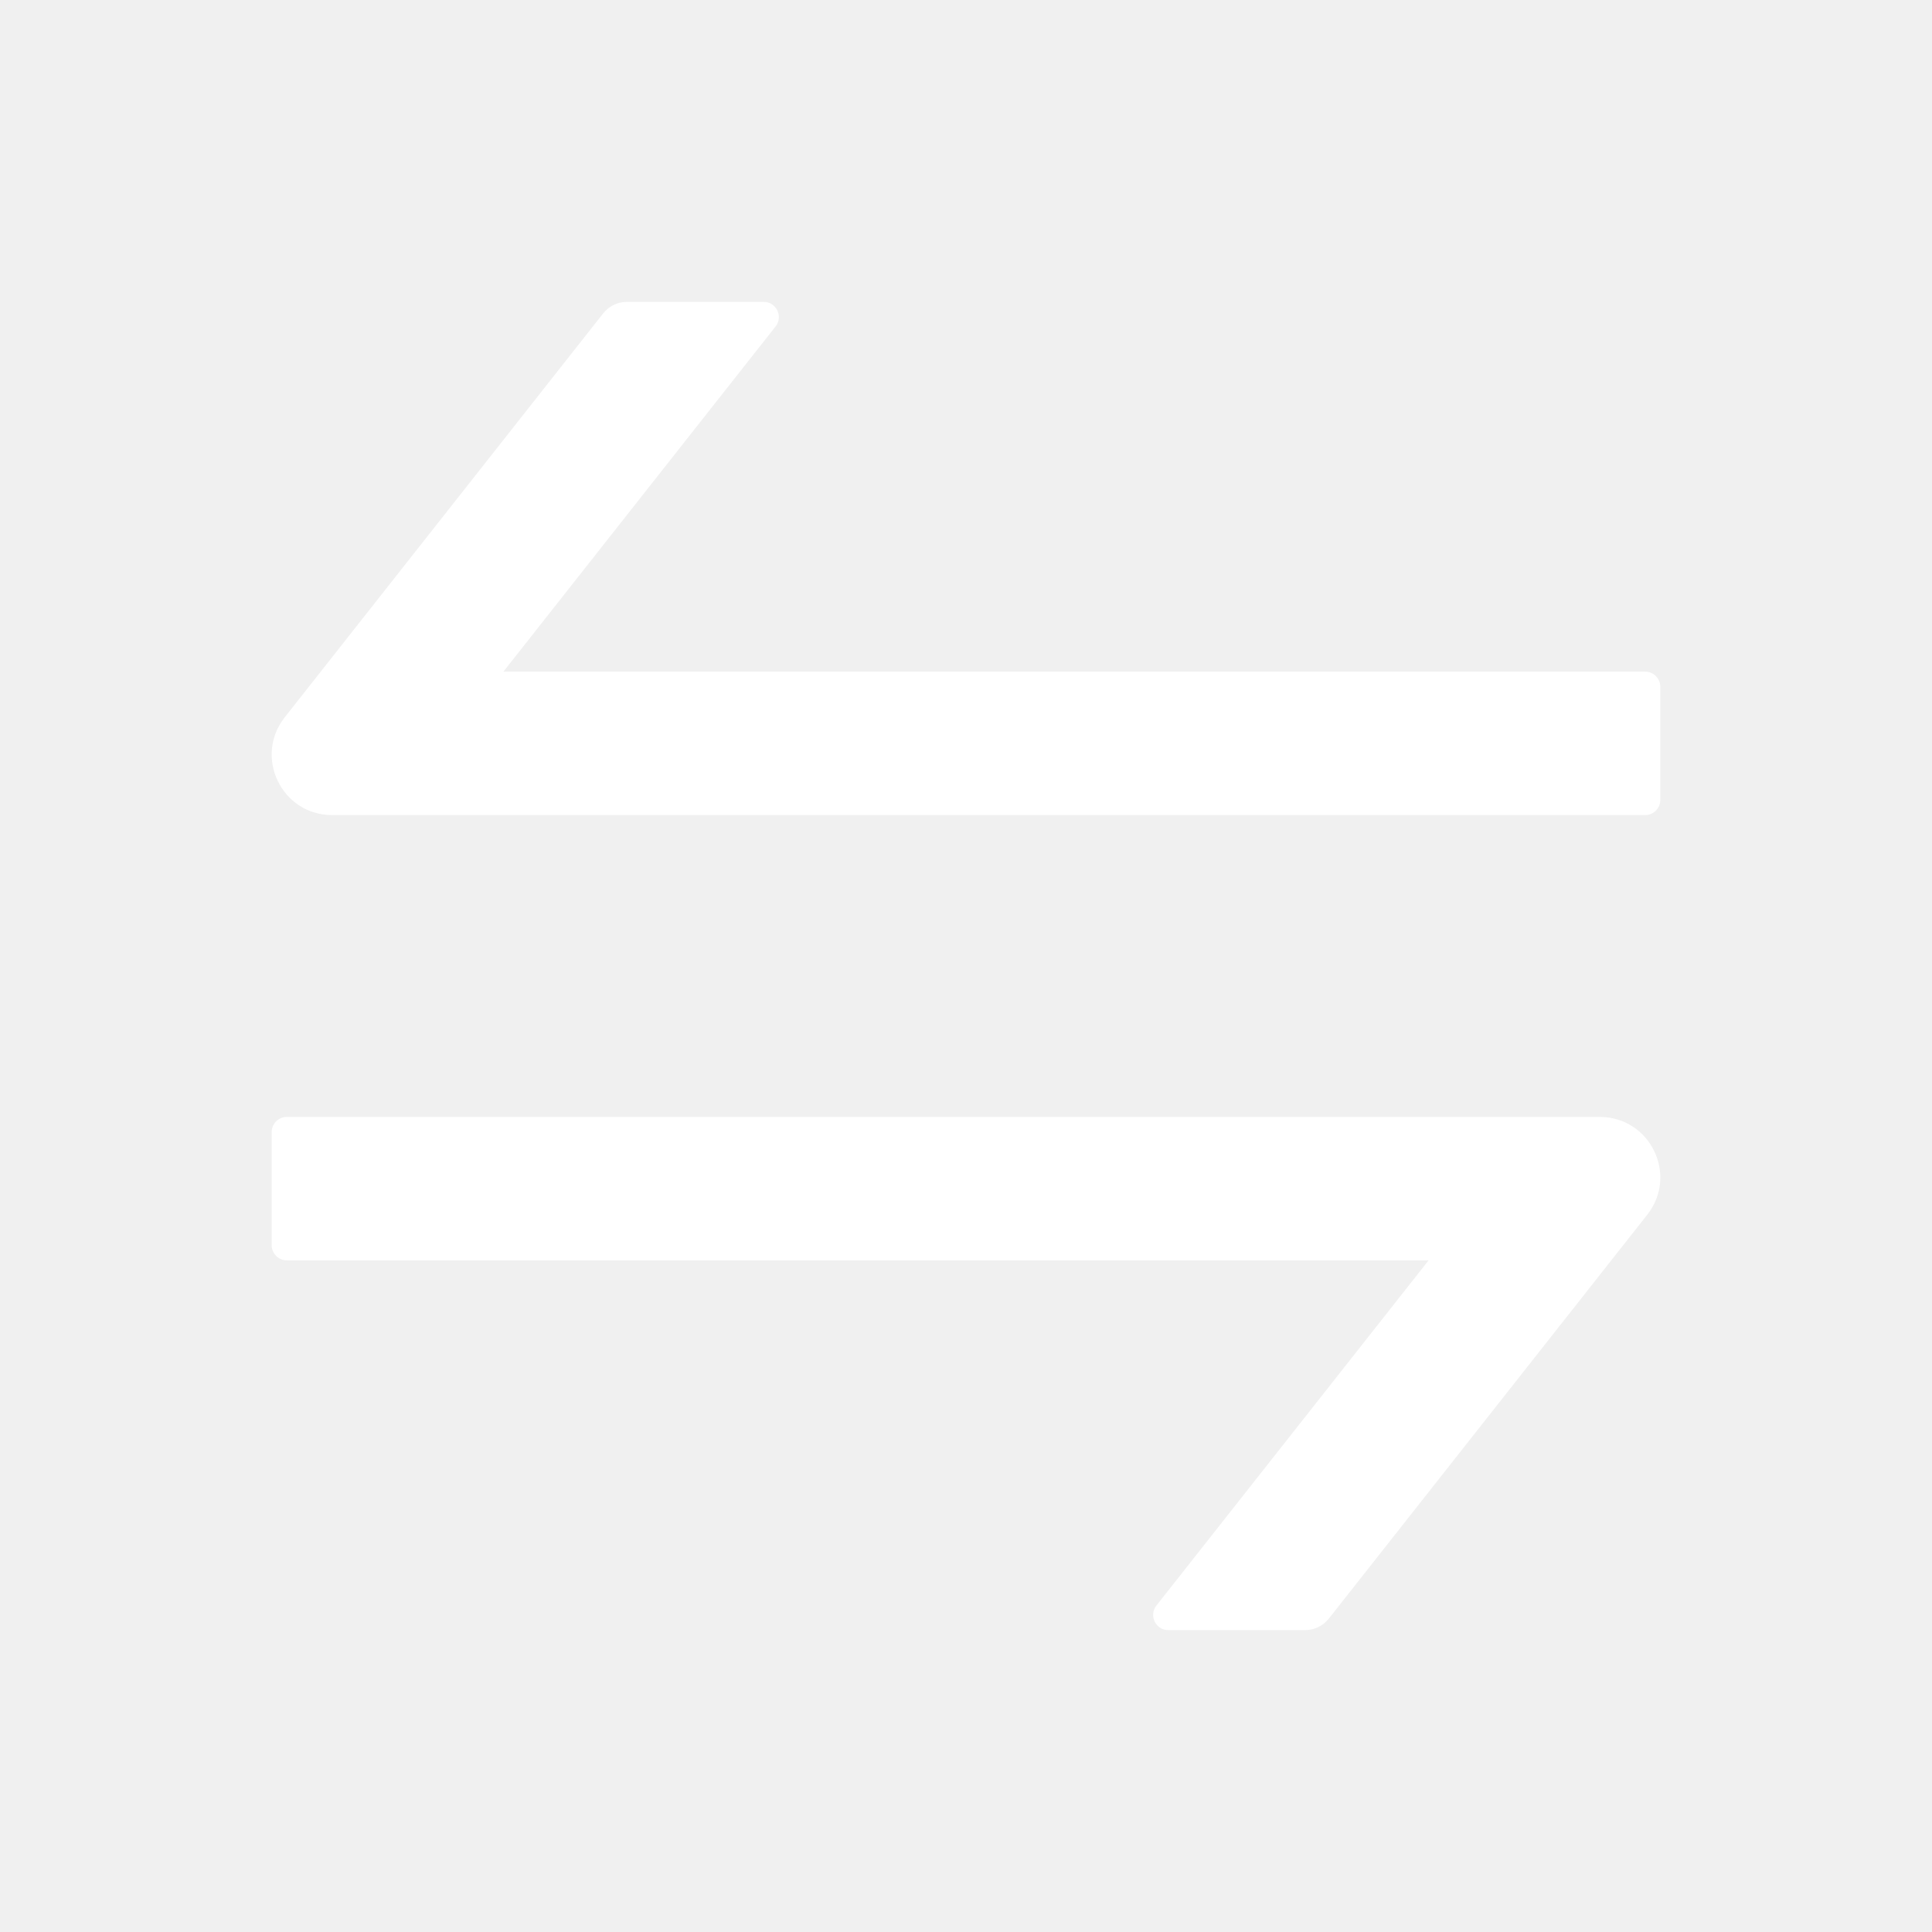
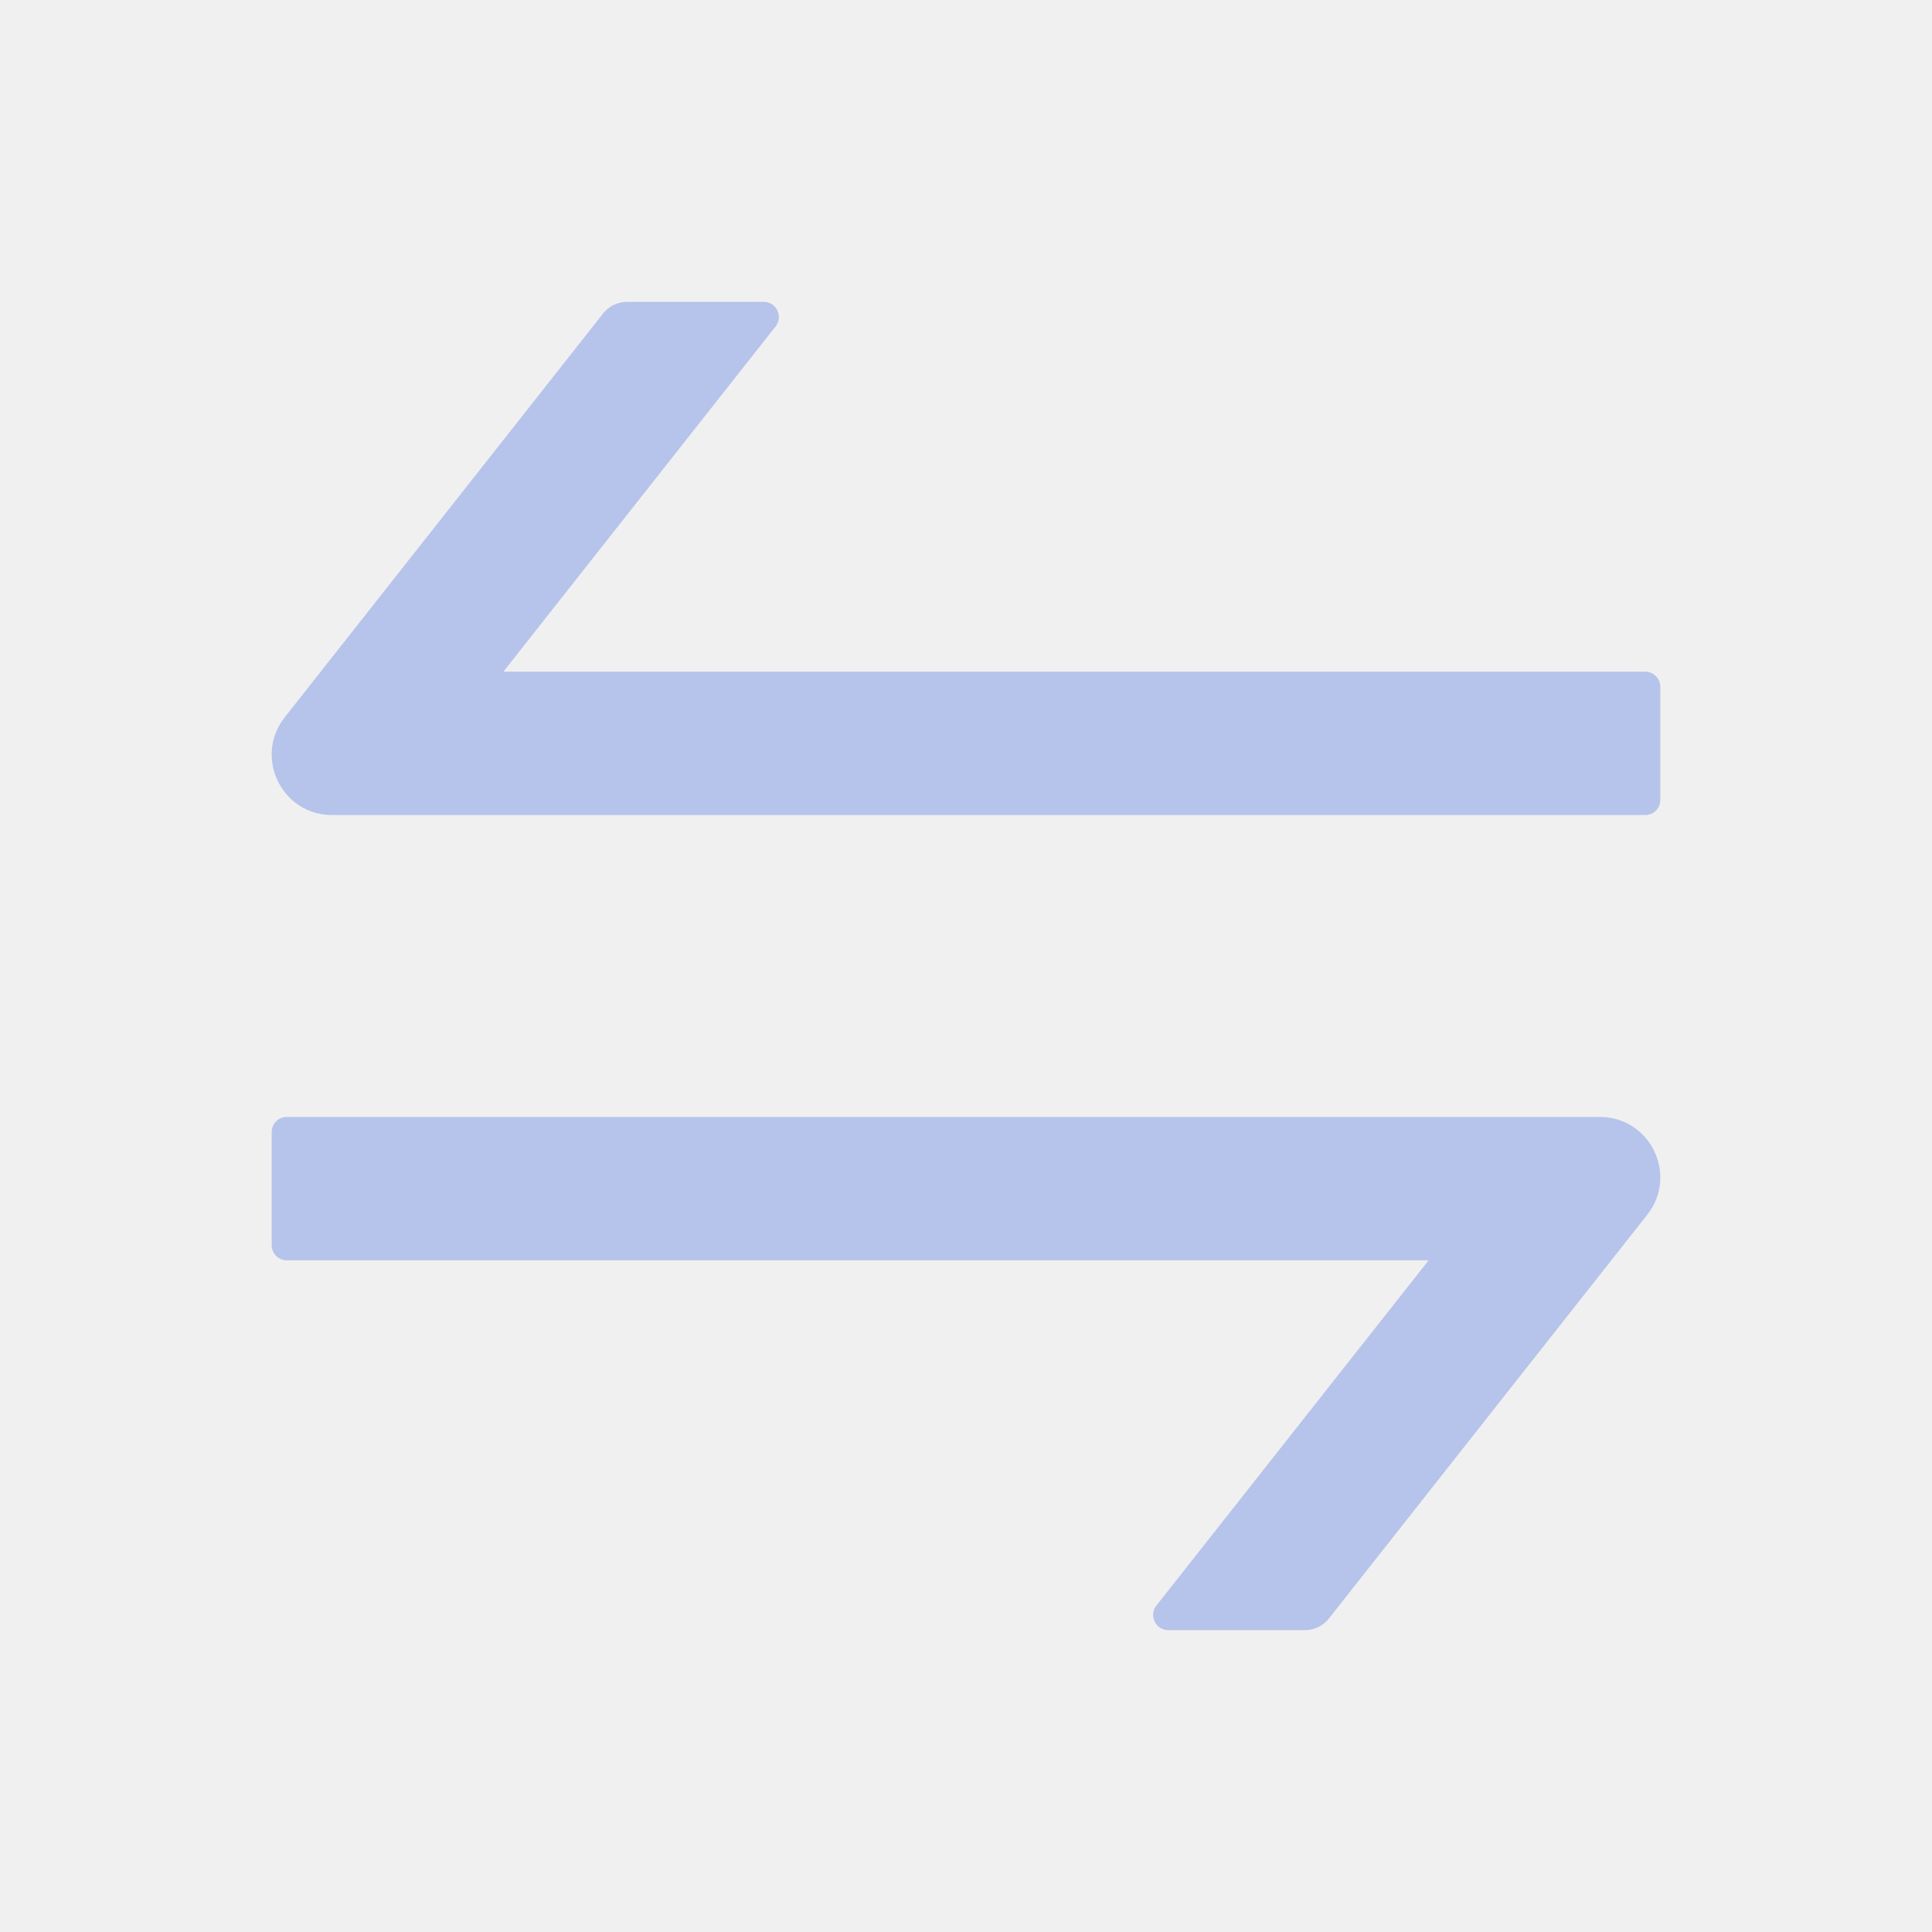
<svg xmlns="http://www.w3.org/2000/svg" viewBox="0 0 1024 1024">
-   <path d="M847.9 592H152c-4.4 0-8 3.6-8 8v60c0 4.4 3.6 8 8 8h605.2L612.9 851c-4.1 5.2-.4 13 6.3 13h72.5c4.9 0 9.5-2.2 12.6-6.1l168.8-214.1c16.5-21 1.6-51.8-25.2-51.8zM872 356H266.8l144.3-183c4.1-5.2.4-13-6.3-13h-72.5c-4.9 0-9.5 2.2-12.6 6.1L150.9 380.2c-16.5 21-1.6 51.8 25.1 51.8h696c4.4 0 8-3.6 8-8v-60c0-4.4-3.6-8-8-8z" fill="#ffffff" />
+   <path d="M847.9 592H152c-4.4 0-8 3.6-8 8v60c0 4.4 3.6 8 8 8h605.2L612.9 851c-4.1 5.2-.4 13 6.3 13h72.5c4.9 0 9.5-2.2 12.6-6.1l168.8-214.1c16.5-21 1.6-51.8-25.2-51.8zM872 356H266.8l144.3-183c4.1-5.2.4-13-6.3-13h-72.5c-4.9 0-9.5 2.2-12.6 6.1L150.9 380.2c-16.5 21-1.6 51.8 25.1 51.8h696c4.4 0 8-3.6 8-8v-60c0-4.4-3.6-8-8-8z" fill="#B6C4EB" />
</svg>
